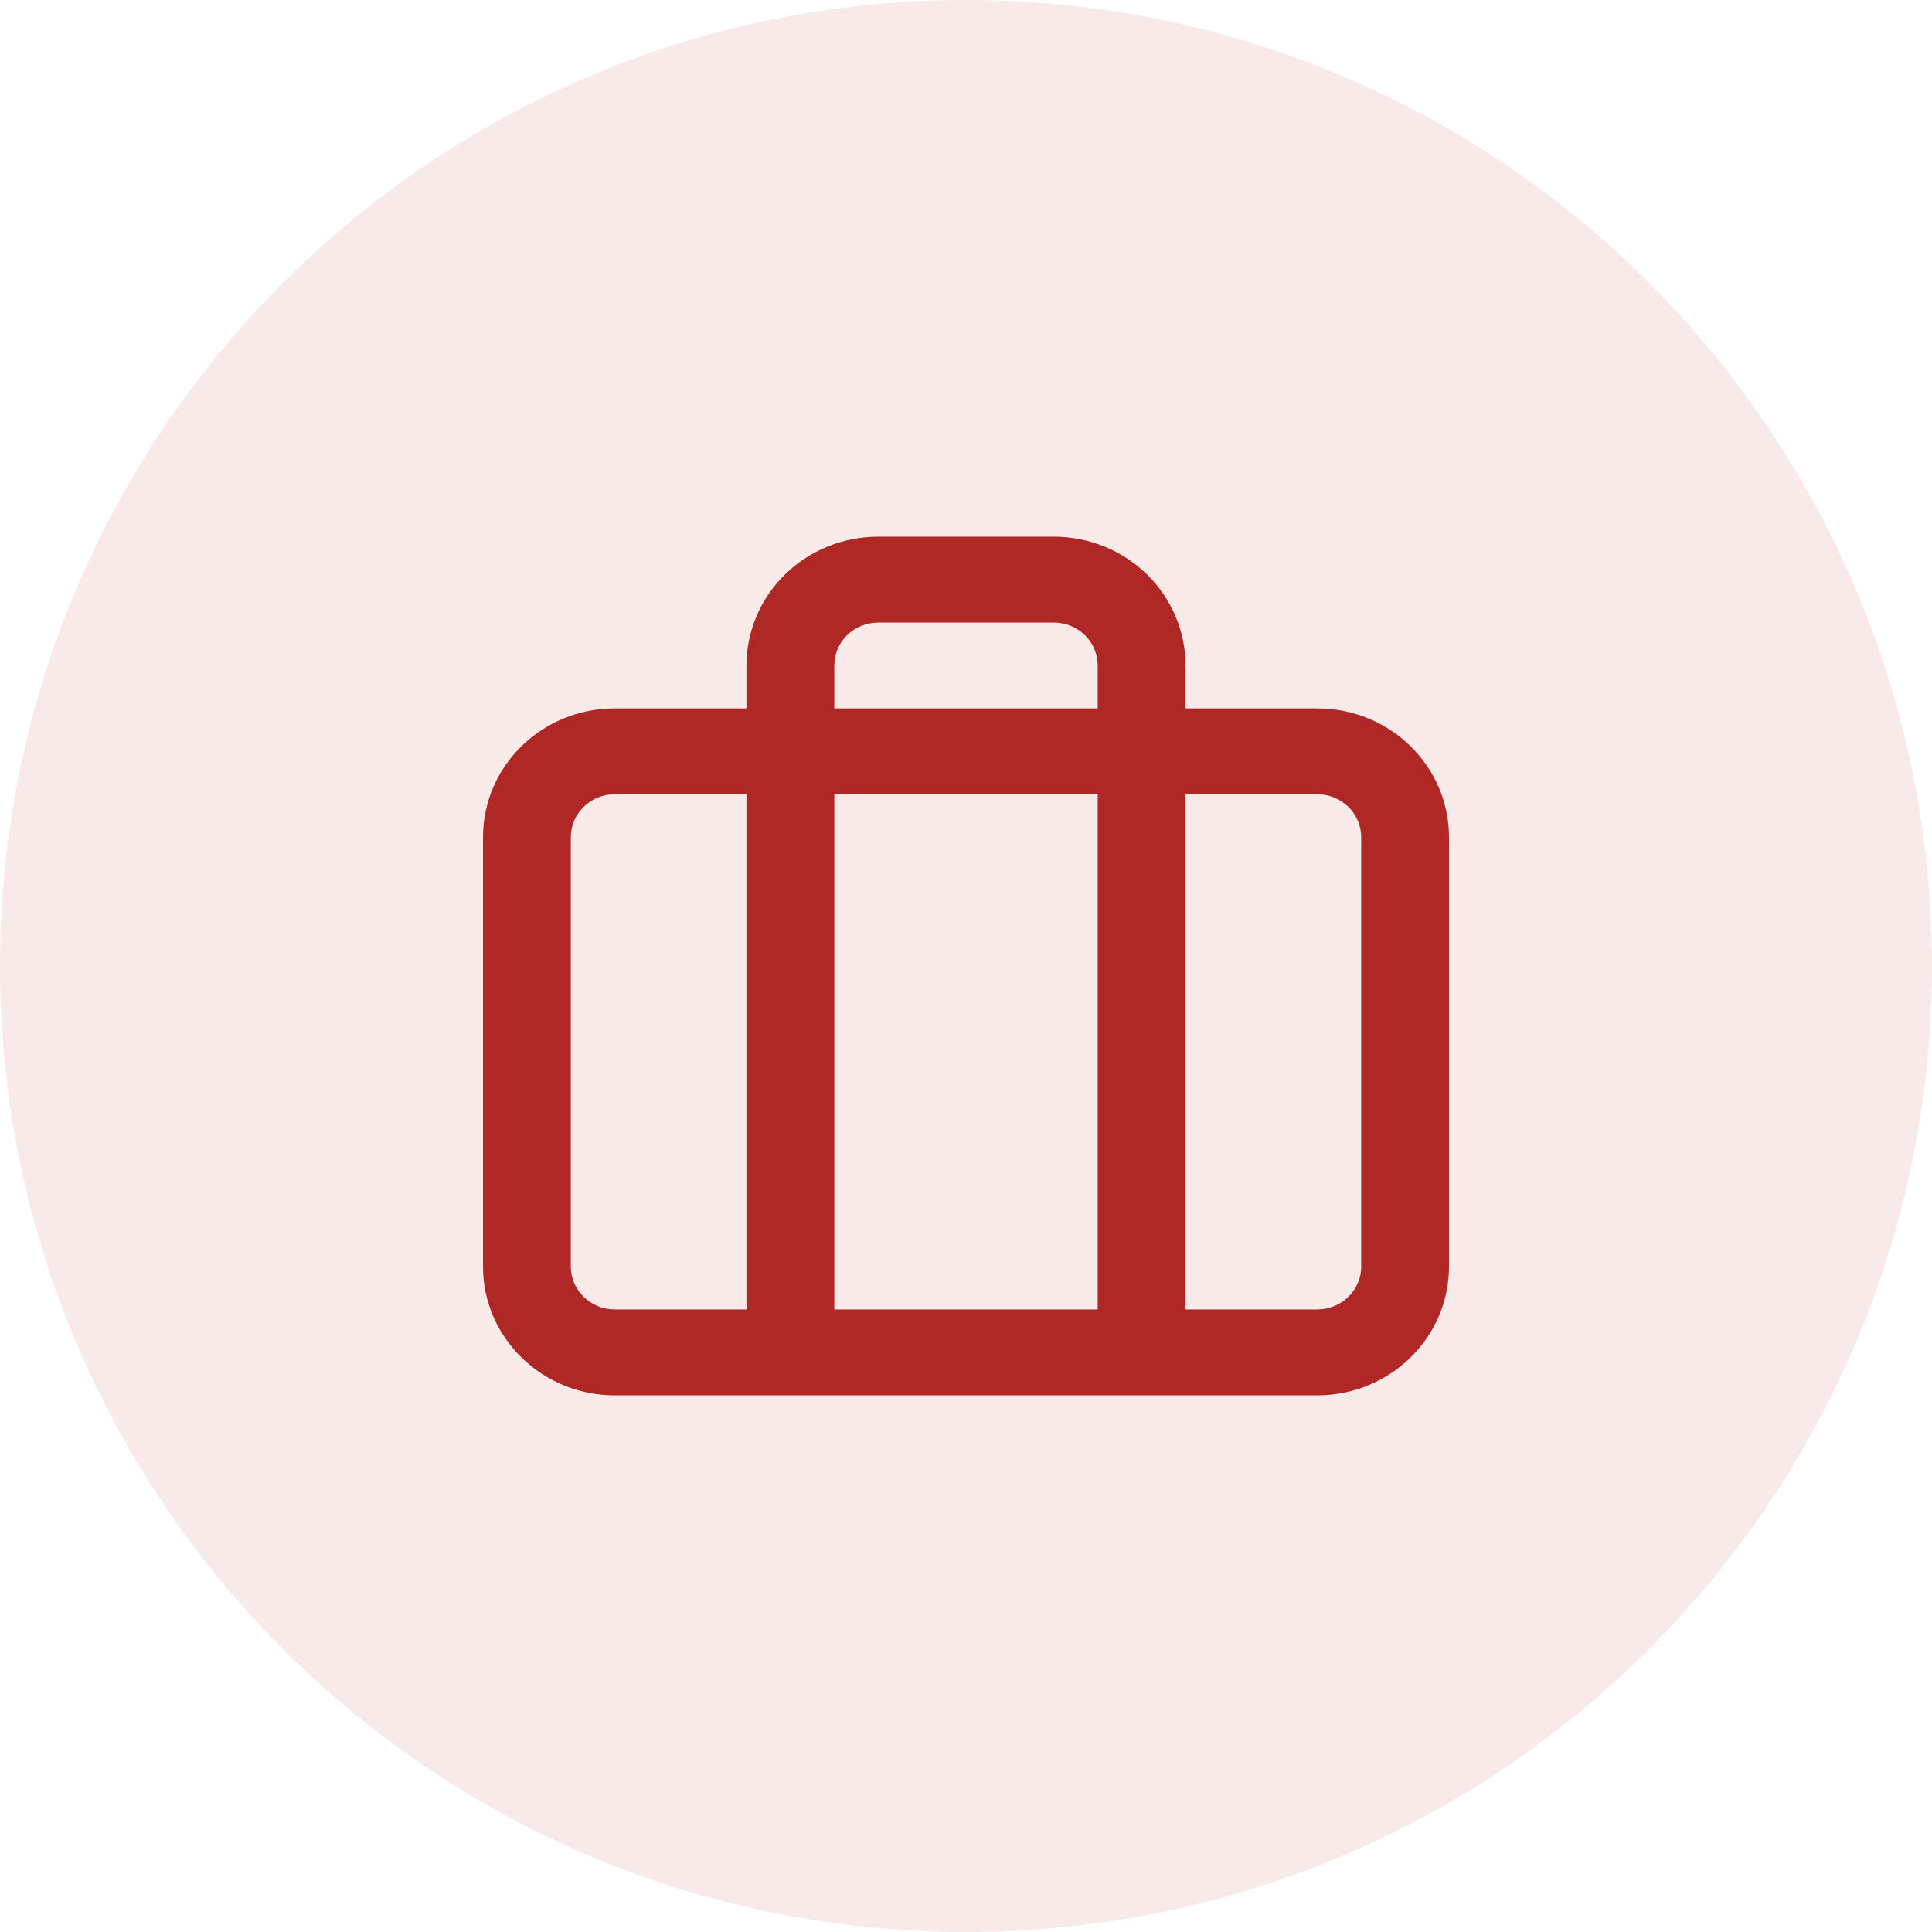
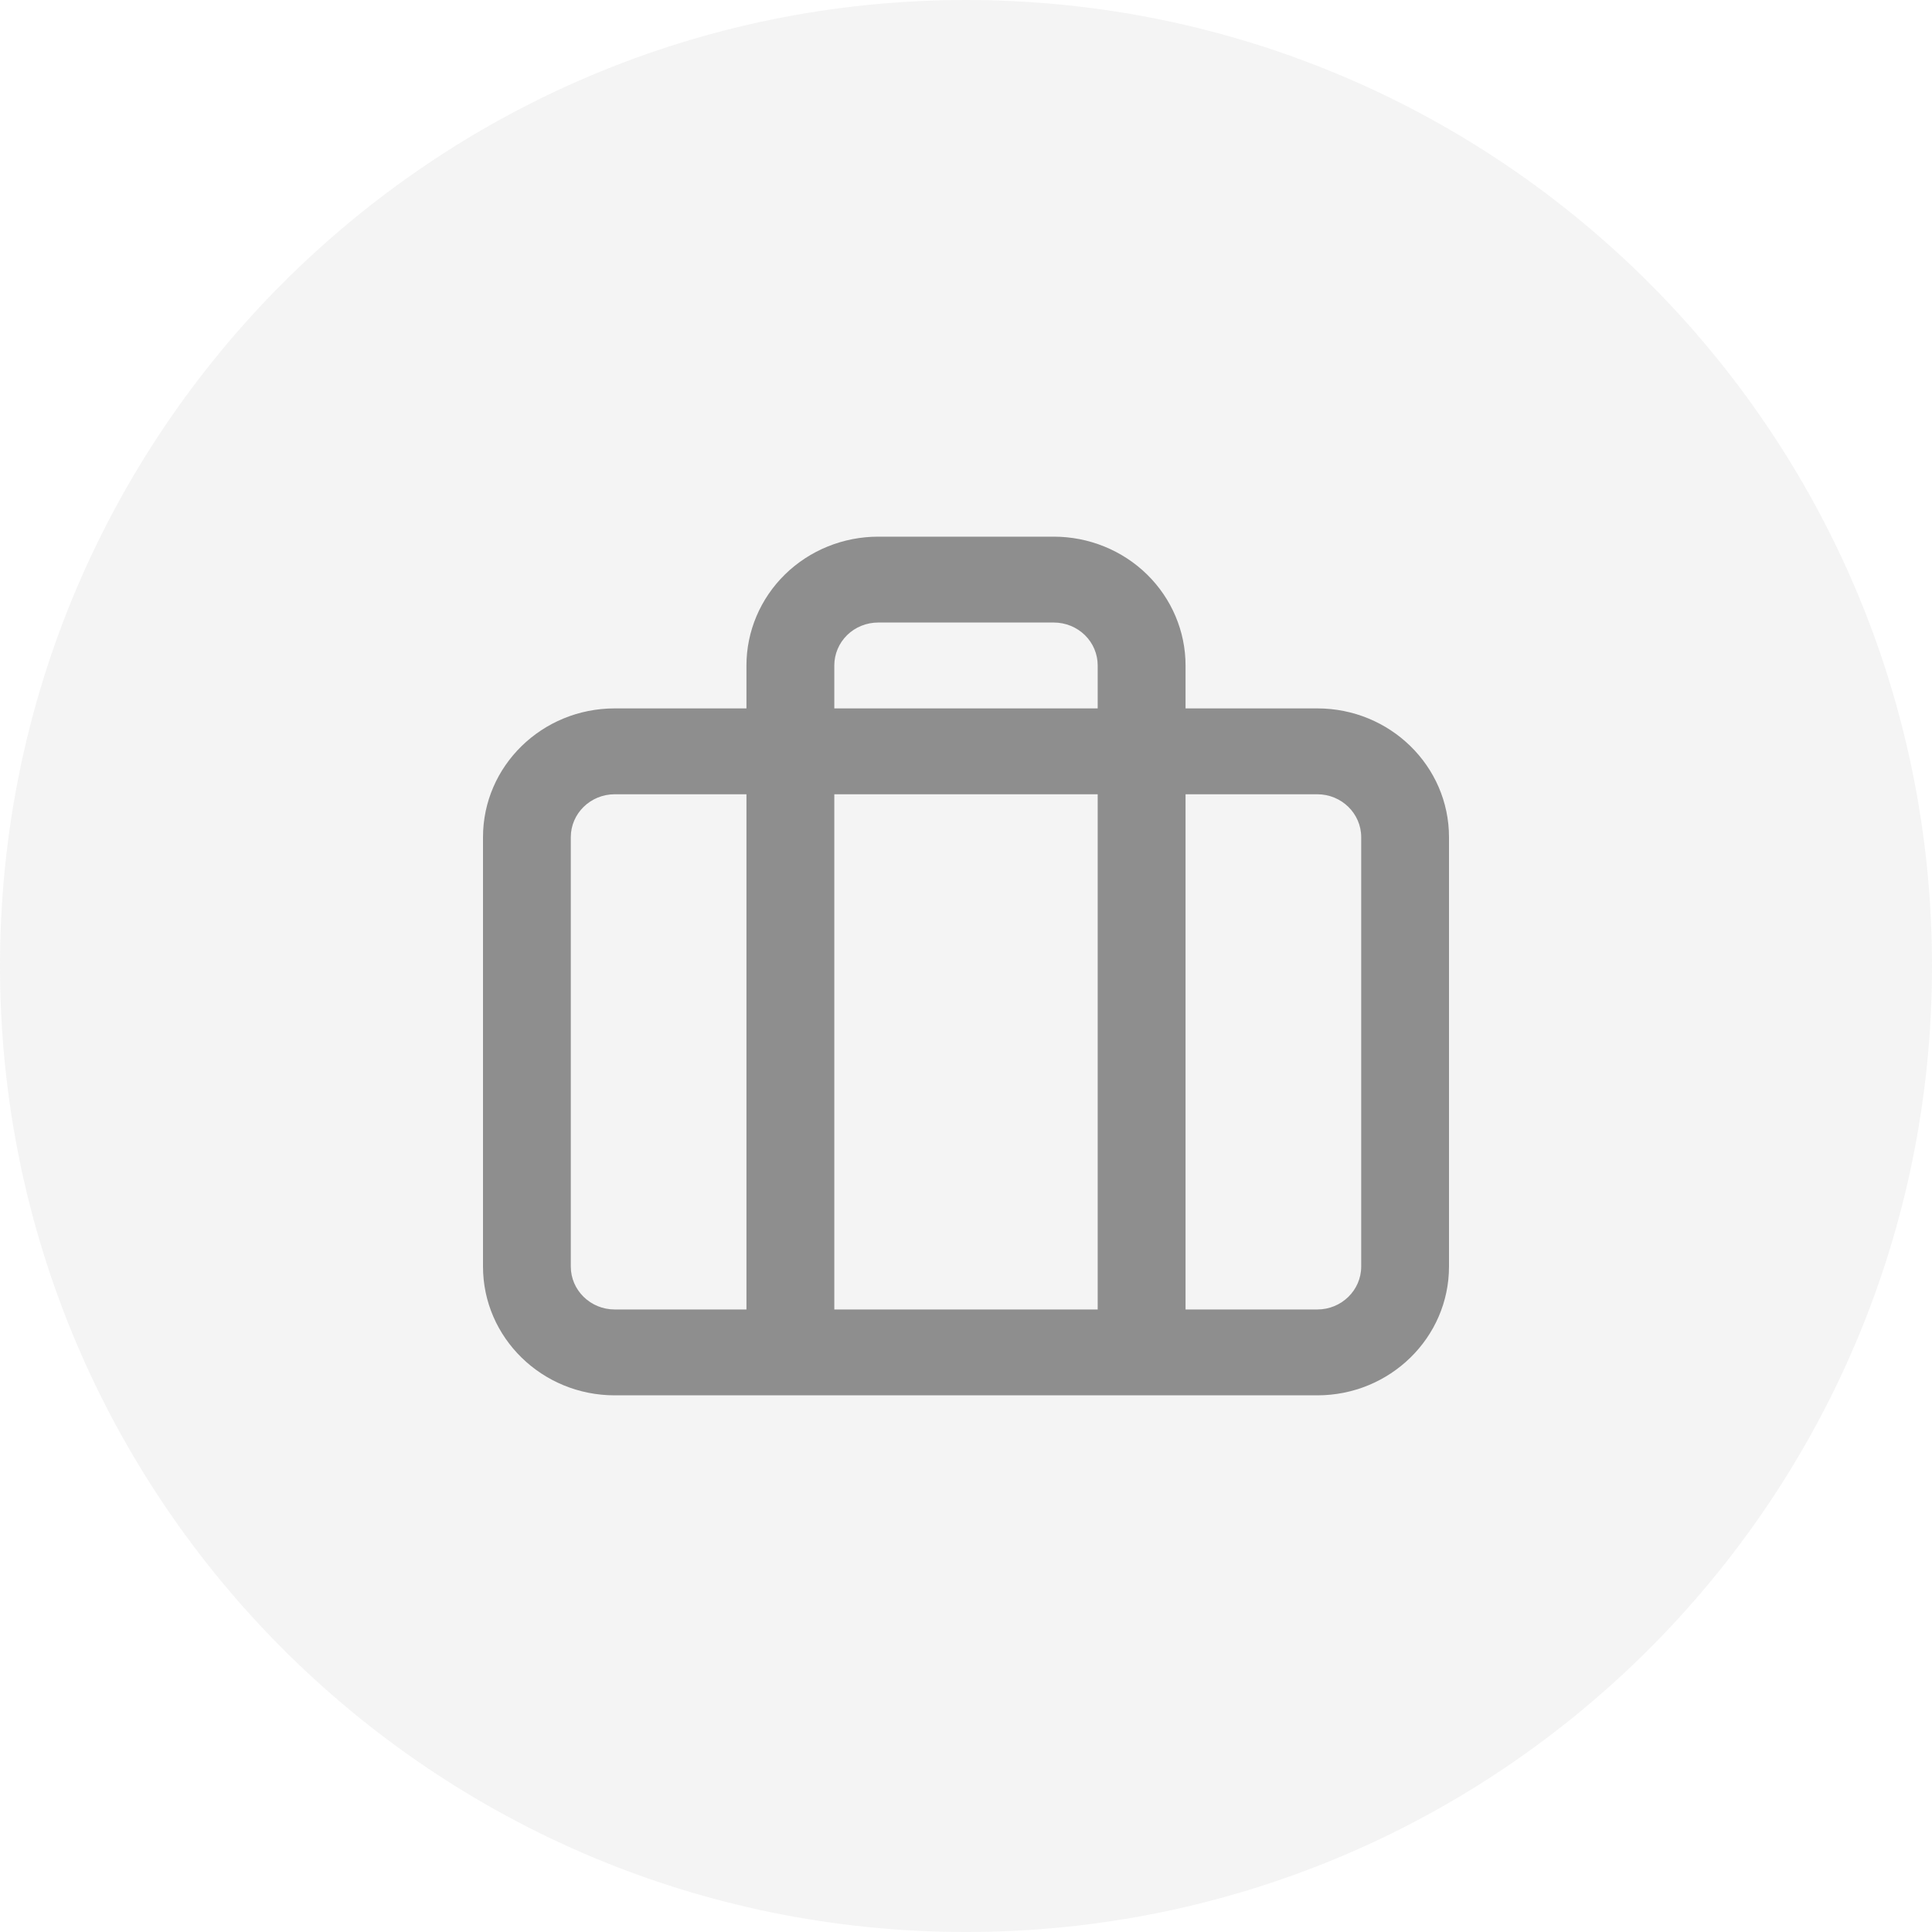
<svg xmlns="http://www.w3.org/2000/svg" width="36" height="36" viewBox="0 0 36 36" fill="none">
-   <rect width="36" height="36" rx="18" fill="#AF2826" fill-opacity="0.1" />
-   <path fill-rule="evenodd" clip-rule="evenodd" d="M16.364 10C15.713 10 15.088 10.253 14.628 10.703C14.168 11.153 13.909 11.764 13.909 12.4V13.2H11.454C10.099 13.2 9 14.274 9 15.6V23.6C9 24.925 10.099 26 11.454 26H24.546C25.901 26 27 24.925 27 23.6V15.6C27 14.274 25.901 13.2 24.546 13.2H22.091V12.4C22.091 11.764 21.832 11.153 21.372 10.703C20.912 10.253 20.287 10 19.636 10H16.364ZM20.454 13.2V12.4C20.454 12.188 20.368 11.984 20.215 11.834C20.061 11.684 19.853 11.6 19.636 11.6H16.364C16.147 11.6 15.938 11.684 15.785 11.834C15.632 11.984 15.546 12.188 15.546 12.4V13.2H20.454ZM15.546 14.8H20.454V24.4H15.546V14.8ZM13.909 14.8H11.454C11.003 14.8 10.636 15.158 10.636 15.6V23.6C10.636 24.042 11.003 24.4 11.454 24.4H13.909V14.8ZM22.091 24.4V14.8H24.546C24.997 14.8 25.364 15.158 25.364 15.6V23.6C25.364 24.042 24.997 24.4 24.546 24.4H22.091Z" fill="#AF2826" />
+   <rect width="36" height="36" rx="18" fill="#8E8E8E" fill-opacity="0.1" />
+   <path fill-rule="evenodd" clip-rule="evenodd" d="M16.364 10C15.713 10 15.088 10.253 14.628 10.703C14.168 11.153 13.909 11.764 13.909 12.4V13.2H11.454C10.099 13.2 9 14.274 9 15.6V23.6C9 24.925 10.099 26 11.454 26H24.546C25.901 26 27 24.925 27 23.6V15.6C27 14.274 25.901 13.2 24.546 13.2H22.091V12.4C22.091 11.764 21.832 11.153 21.372 10.703C20.912 10.253 20.287 10 19.636 10H16.364ZM20.454 13.2V12.4C20.454 12.188 20.368 11.984 20.215 11.834C20.061 11.684 19.853 11.6 19.636 11.6H16.364C16.147 11.6 15.938 11.684 15.785 11.834C15.632 11.984 15.546 12.188 15.546 12.4V13.2H20.454ZM15.546 14.8H20.454V24.4H15.546V14.8ZM13.909 14.8H11.454C11.003 14.8 10.636 15.158 10.636 15.6V23.6C10.636 24.042 11.003 24.4 11.454 24.4H13.909V14.8ZM22.091 24.4V14.8H24.546C24.997 14.8 25.364 15.158 25.364 15.6V23.6C25.364 24.042 24.997 24.4 24.546 24.4H22.091Z" fill="#8E8E8E" />
</svg>
